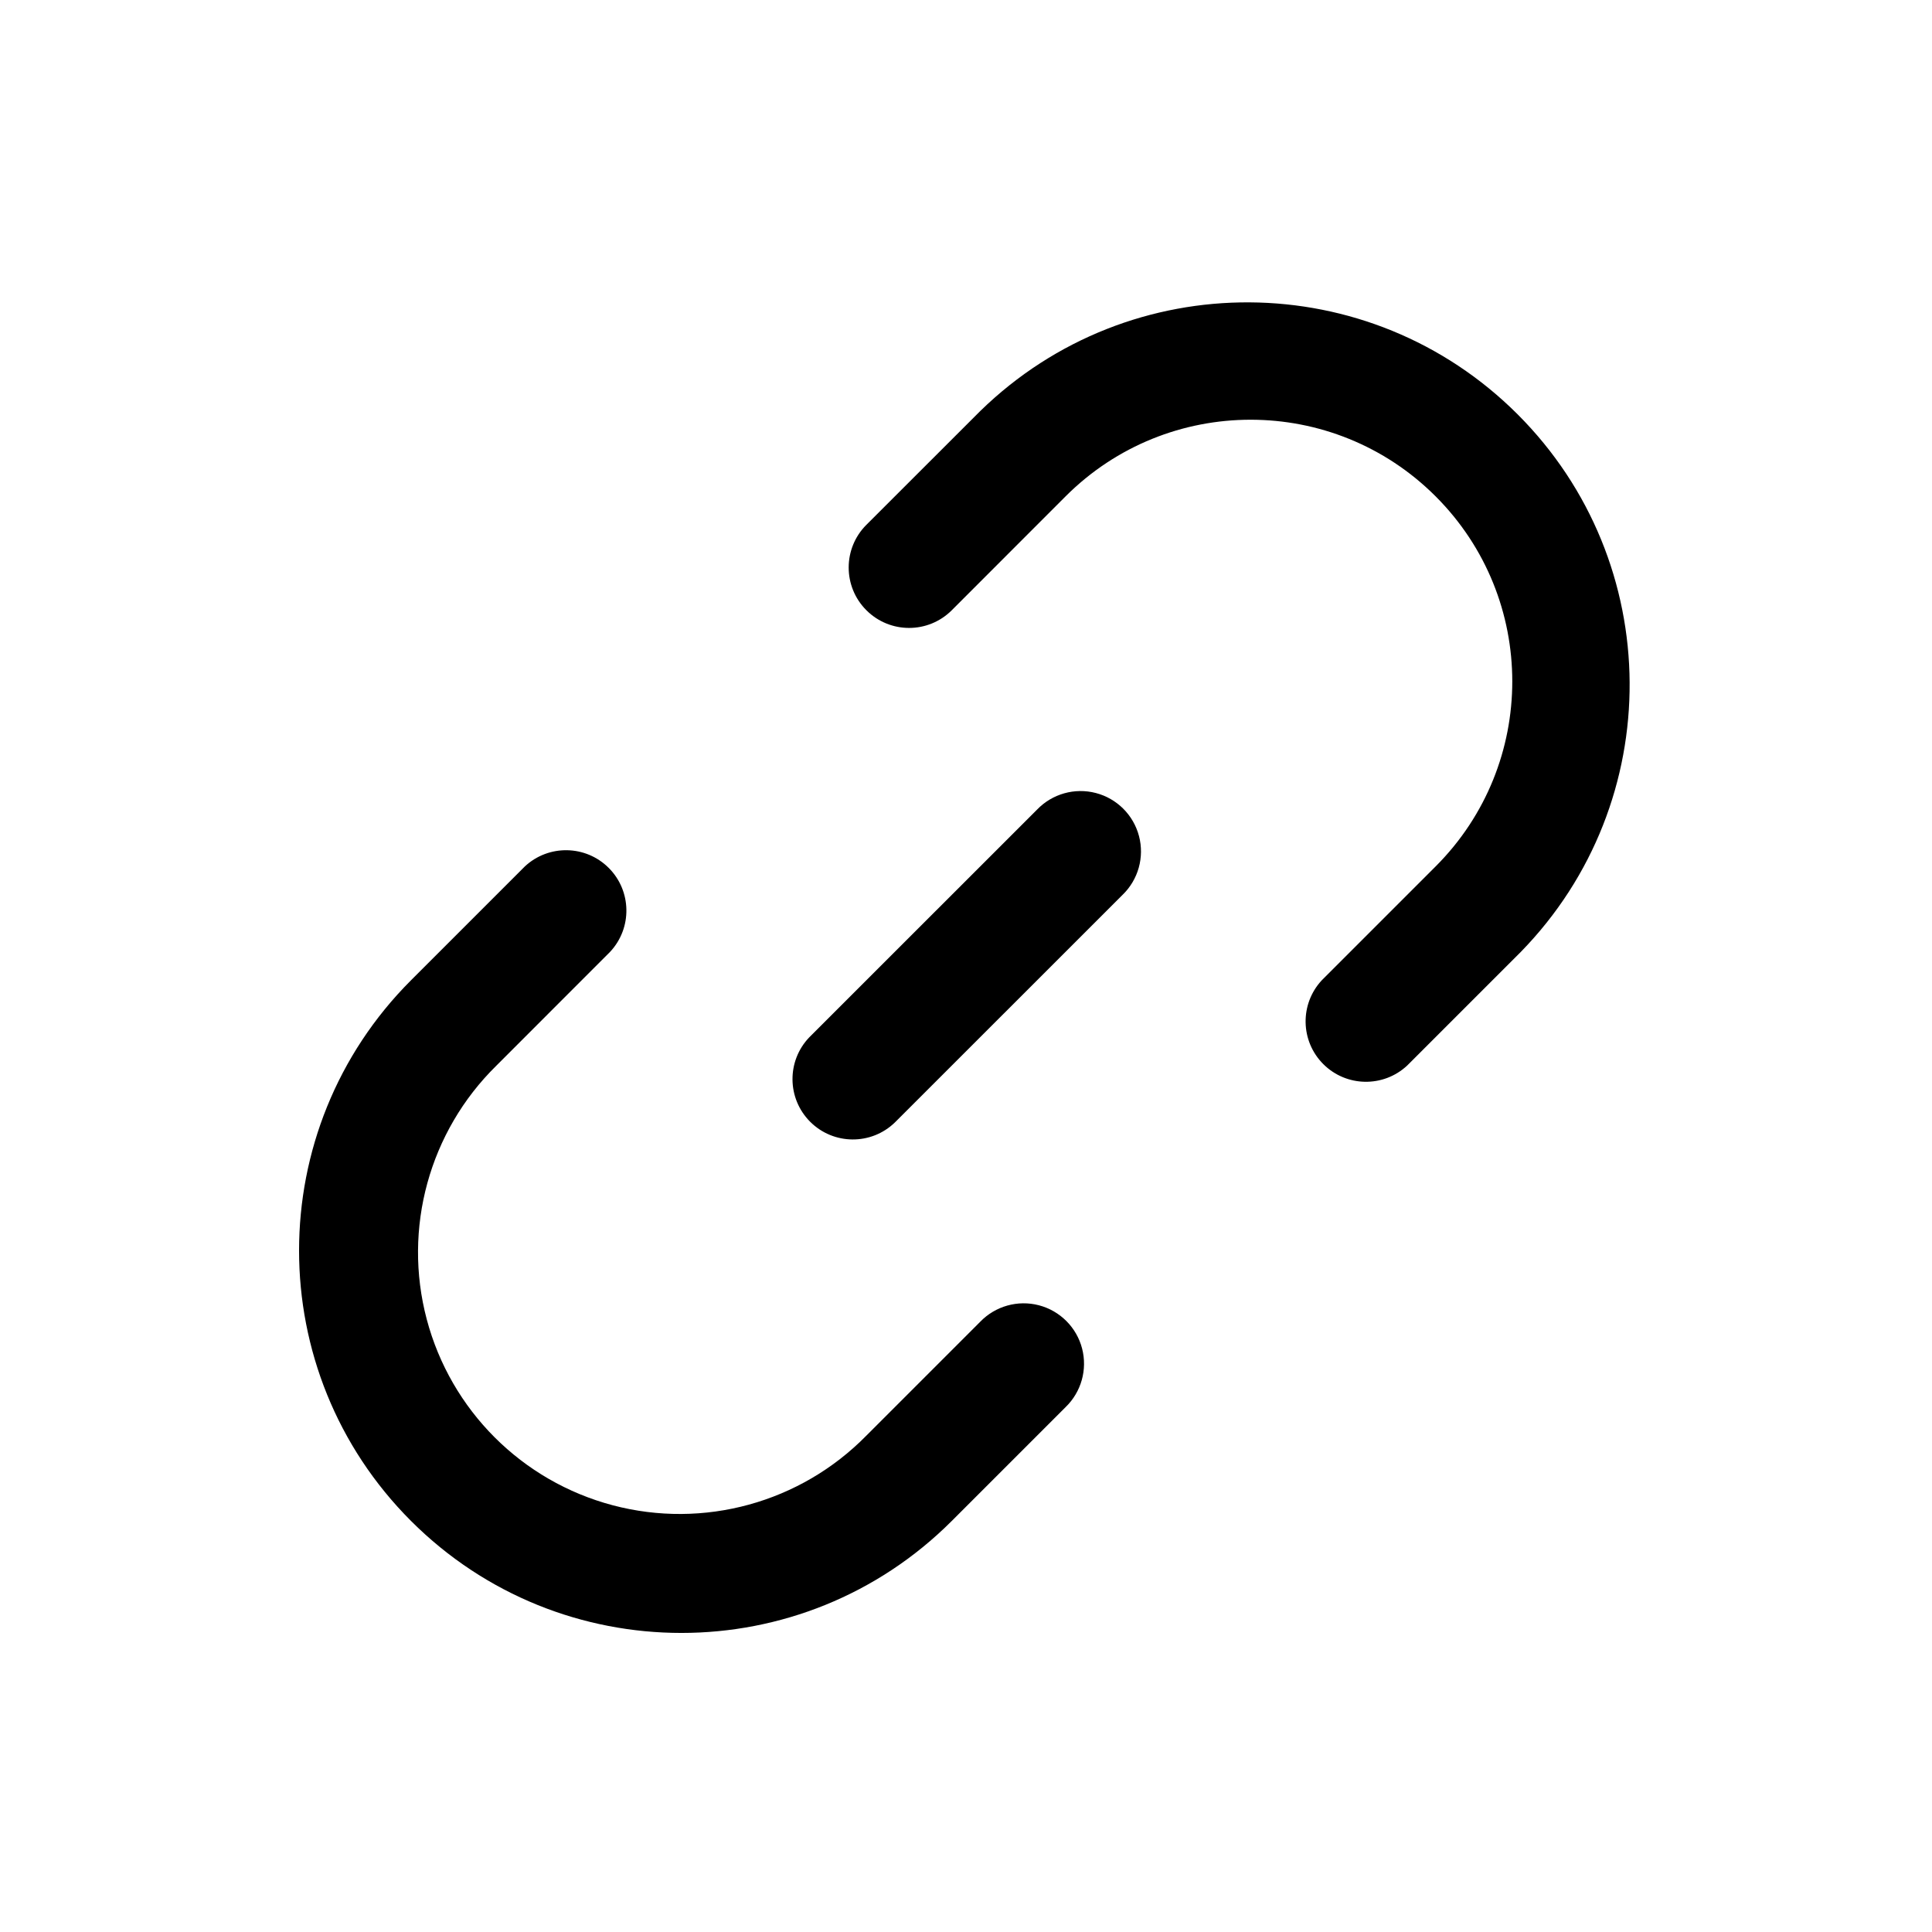
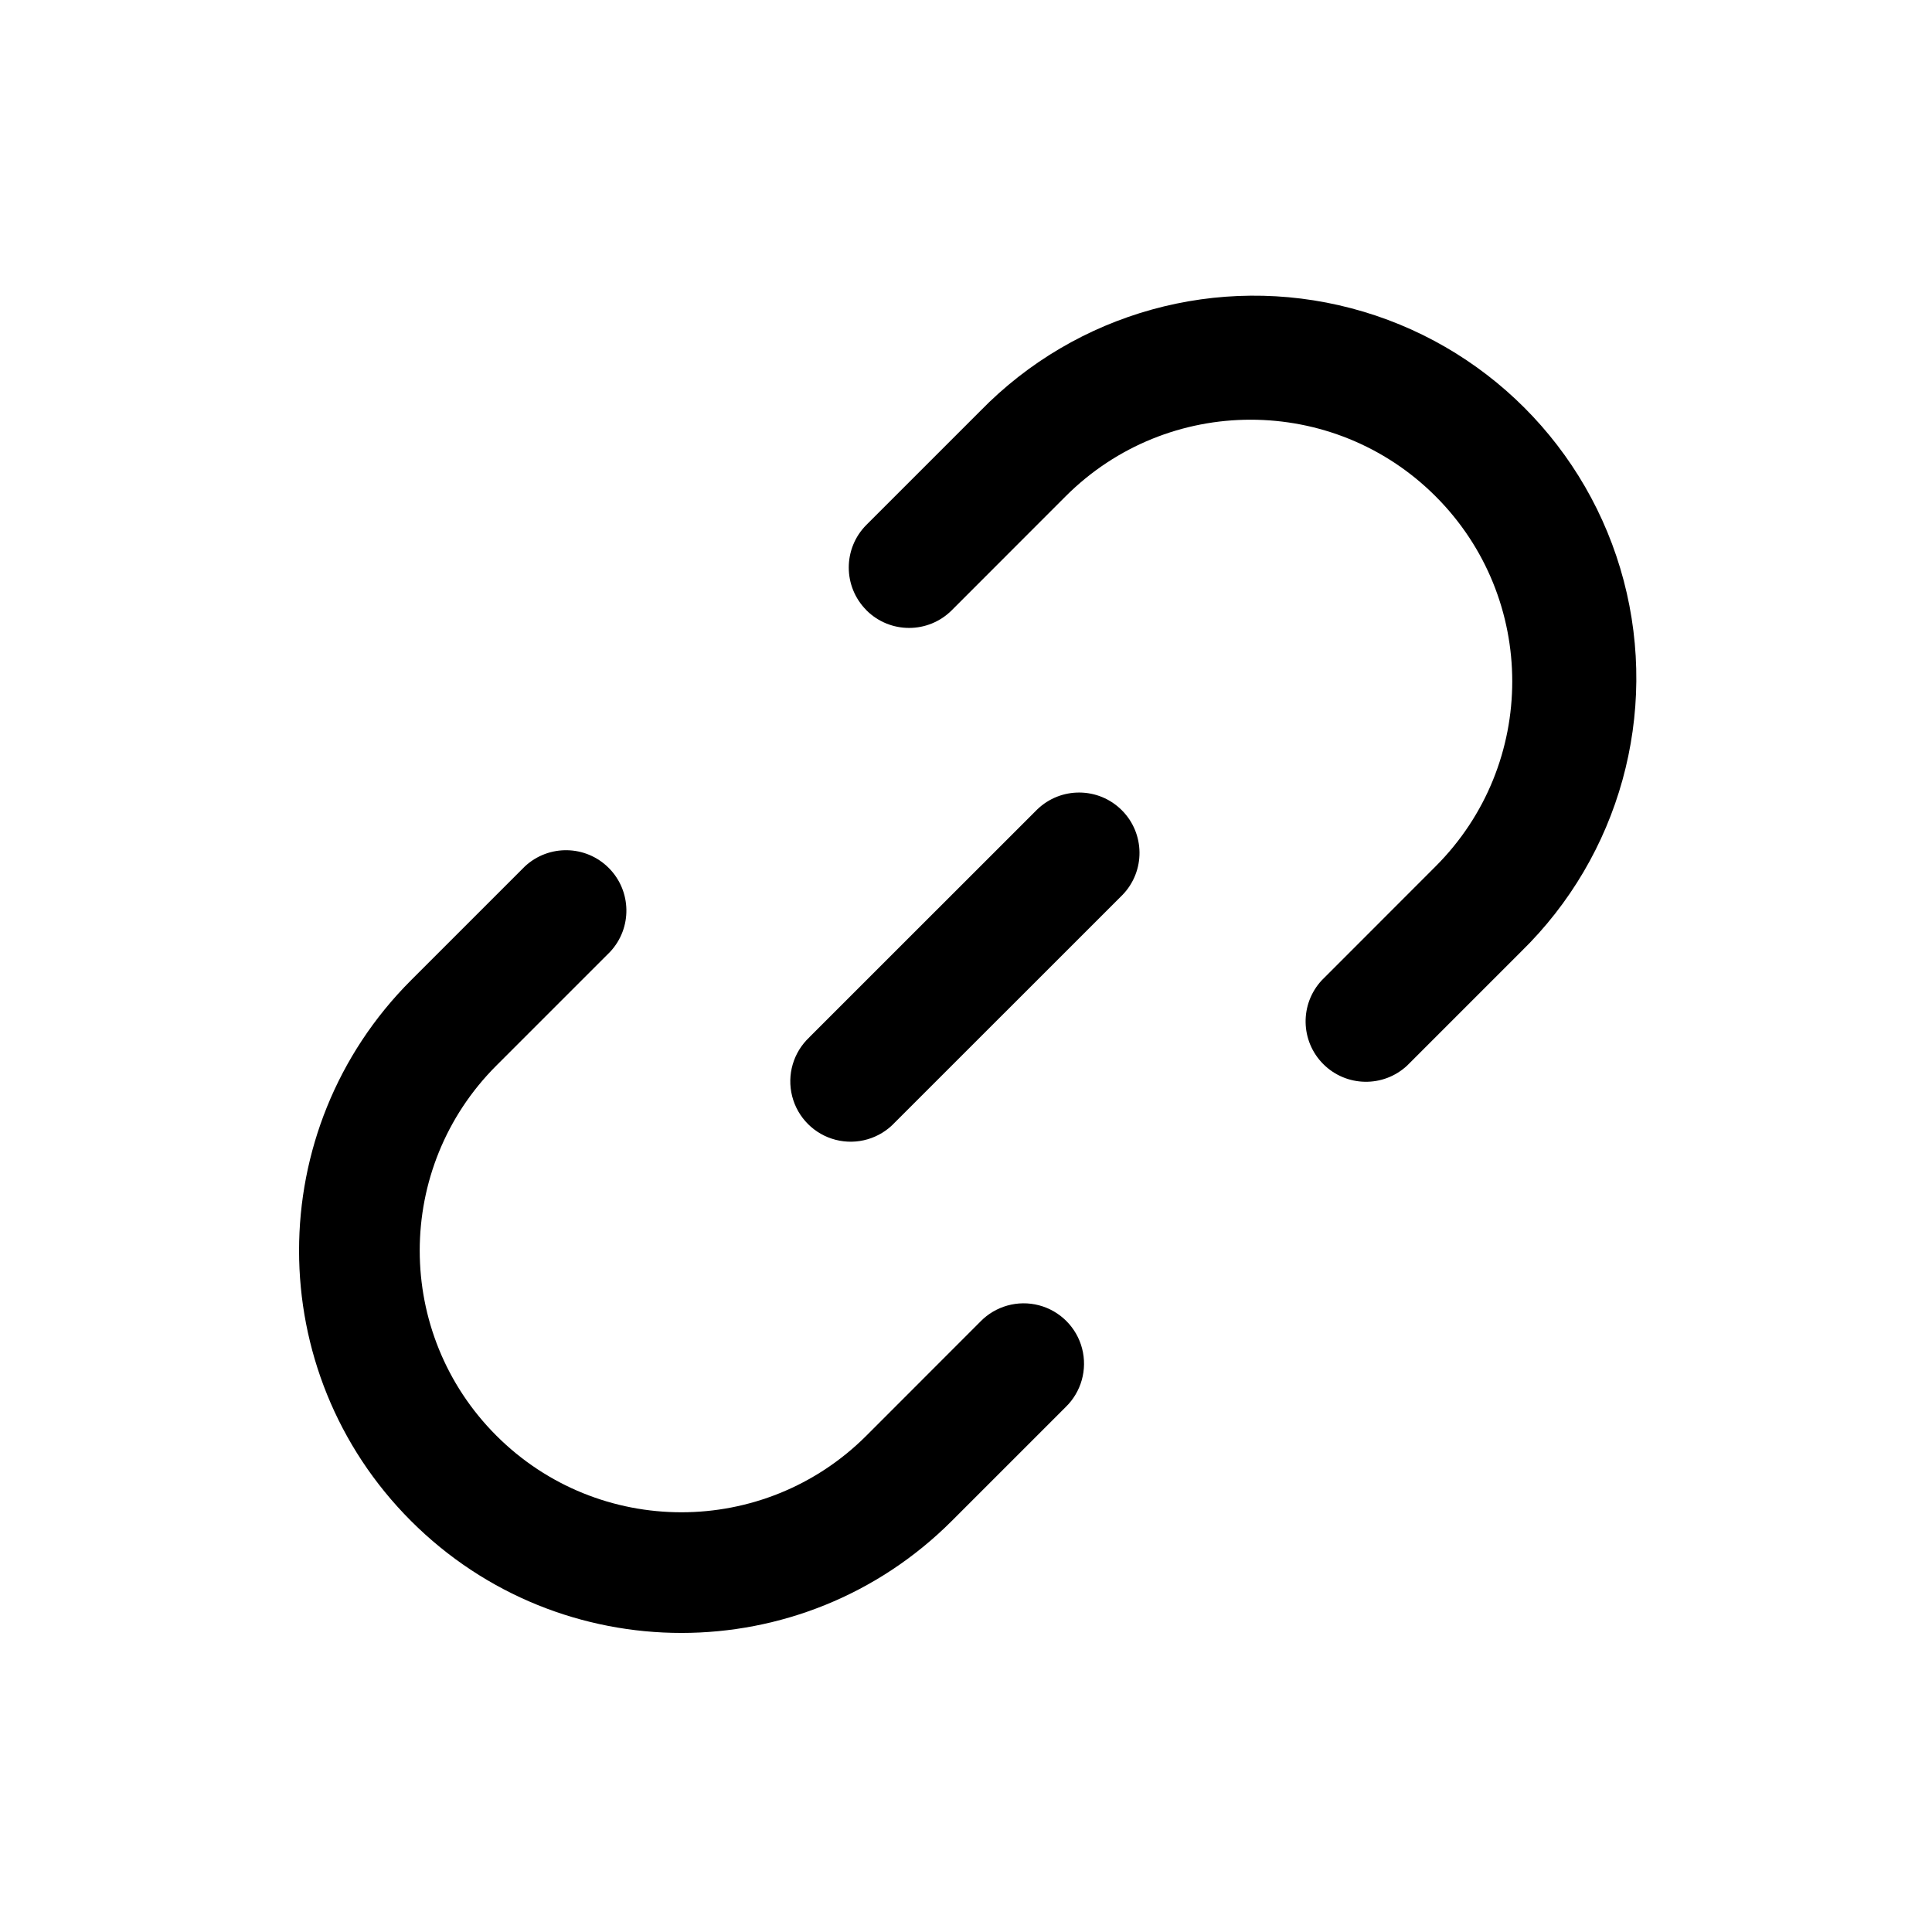
<svg xmlns="http://www.w3.org/2000/svg" viewBox="0 0 24 24">
-   <path d="M10.762 7.58a.75.75 0 0 1 0-1.06l1.415-1.414a4.75 4.75 0 0 1 6.717 6.717l-1.414 1.414a.75.75 0 0 1-1.06-1.06l1.414-1.414a3.25 3.25 0 0 0-4.597-4.597l-1.414 1.415a.75.75 0 0 1-1.06 0ZM5.106 18.894a4.75 4.75 0 0 1 0-6.717l1.414-1.414a.75.75 0 0 1 1.06 1.06l-1.414 1.415a3.25 3.25 0 1 0 4.596 4.596l1.415-1.415a.75.75 0 1 1 1.06 1.061l-1.414 1.414a4.75 4.75 0 0 1-6.717 0" />
-   <path d="M10.055 12.884a.75.75 0 0 0 1.061 1.06l2.829-2.828a.75.75 0 1 0-1.061-1.06z" />
+   <path d="M10.763 7.58a.75.75 0 0 1 0-1.06l1.414-1.414a4.75 4.75 0 1 1 6.717 6.717l-1.414 1.414a.75.75 0 0 1-1.06-1.06l1.414-1.415a3.25 3.25 0 1 0-4.597-4.596l-1.414 1.415a.75.75 0 0 1-1.06 0ZM5.106 18.894a4.75 4.75 0 0 1 0-6.717l1.414-1.414a.75.75 0 0 1 1.06 1.06l-1.414 1.414a3.25 3.25 0 0 0 4.597 4.597l1.414-1.415a.75.75 0 1 1 1.06 1.061l-1.414 1.414a4.75 4.75 0 0 1-6.717 0Z" />
+   <path d="M10.056 12.884a.75.75 0 1 0 1.06 1.06l2.829-2.828a.75.75 0 0 0-1.061-1.06l-2.829 2.828Z" />
</svg>
